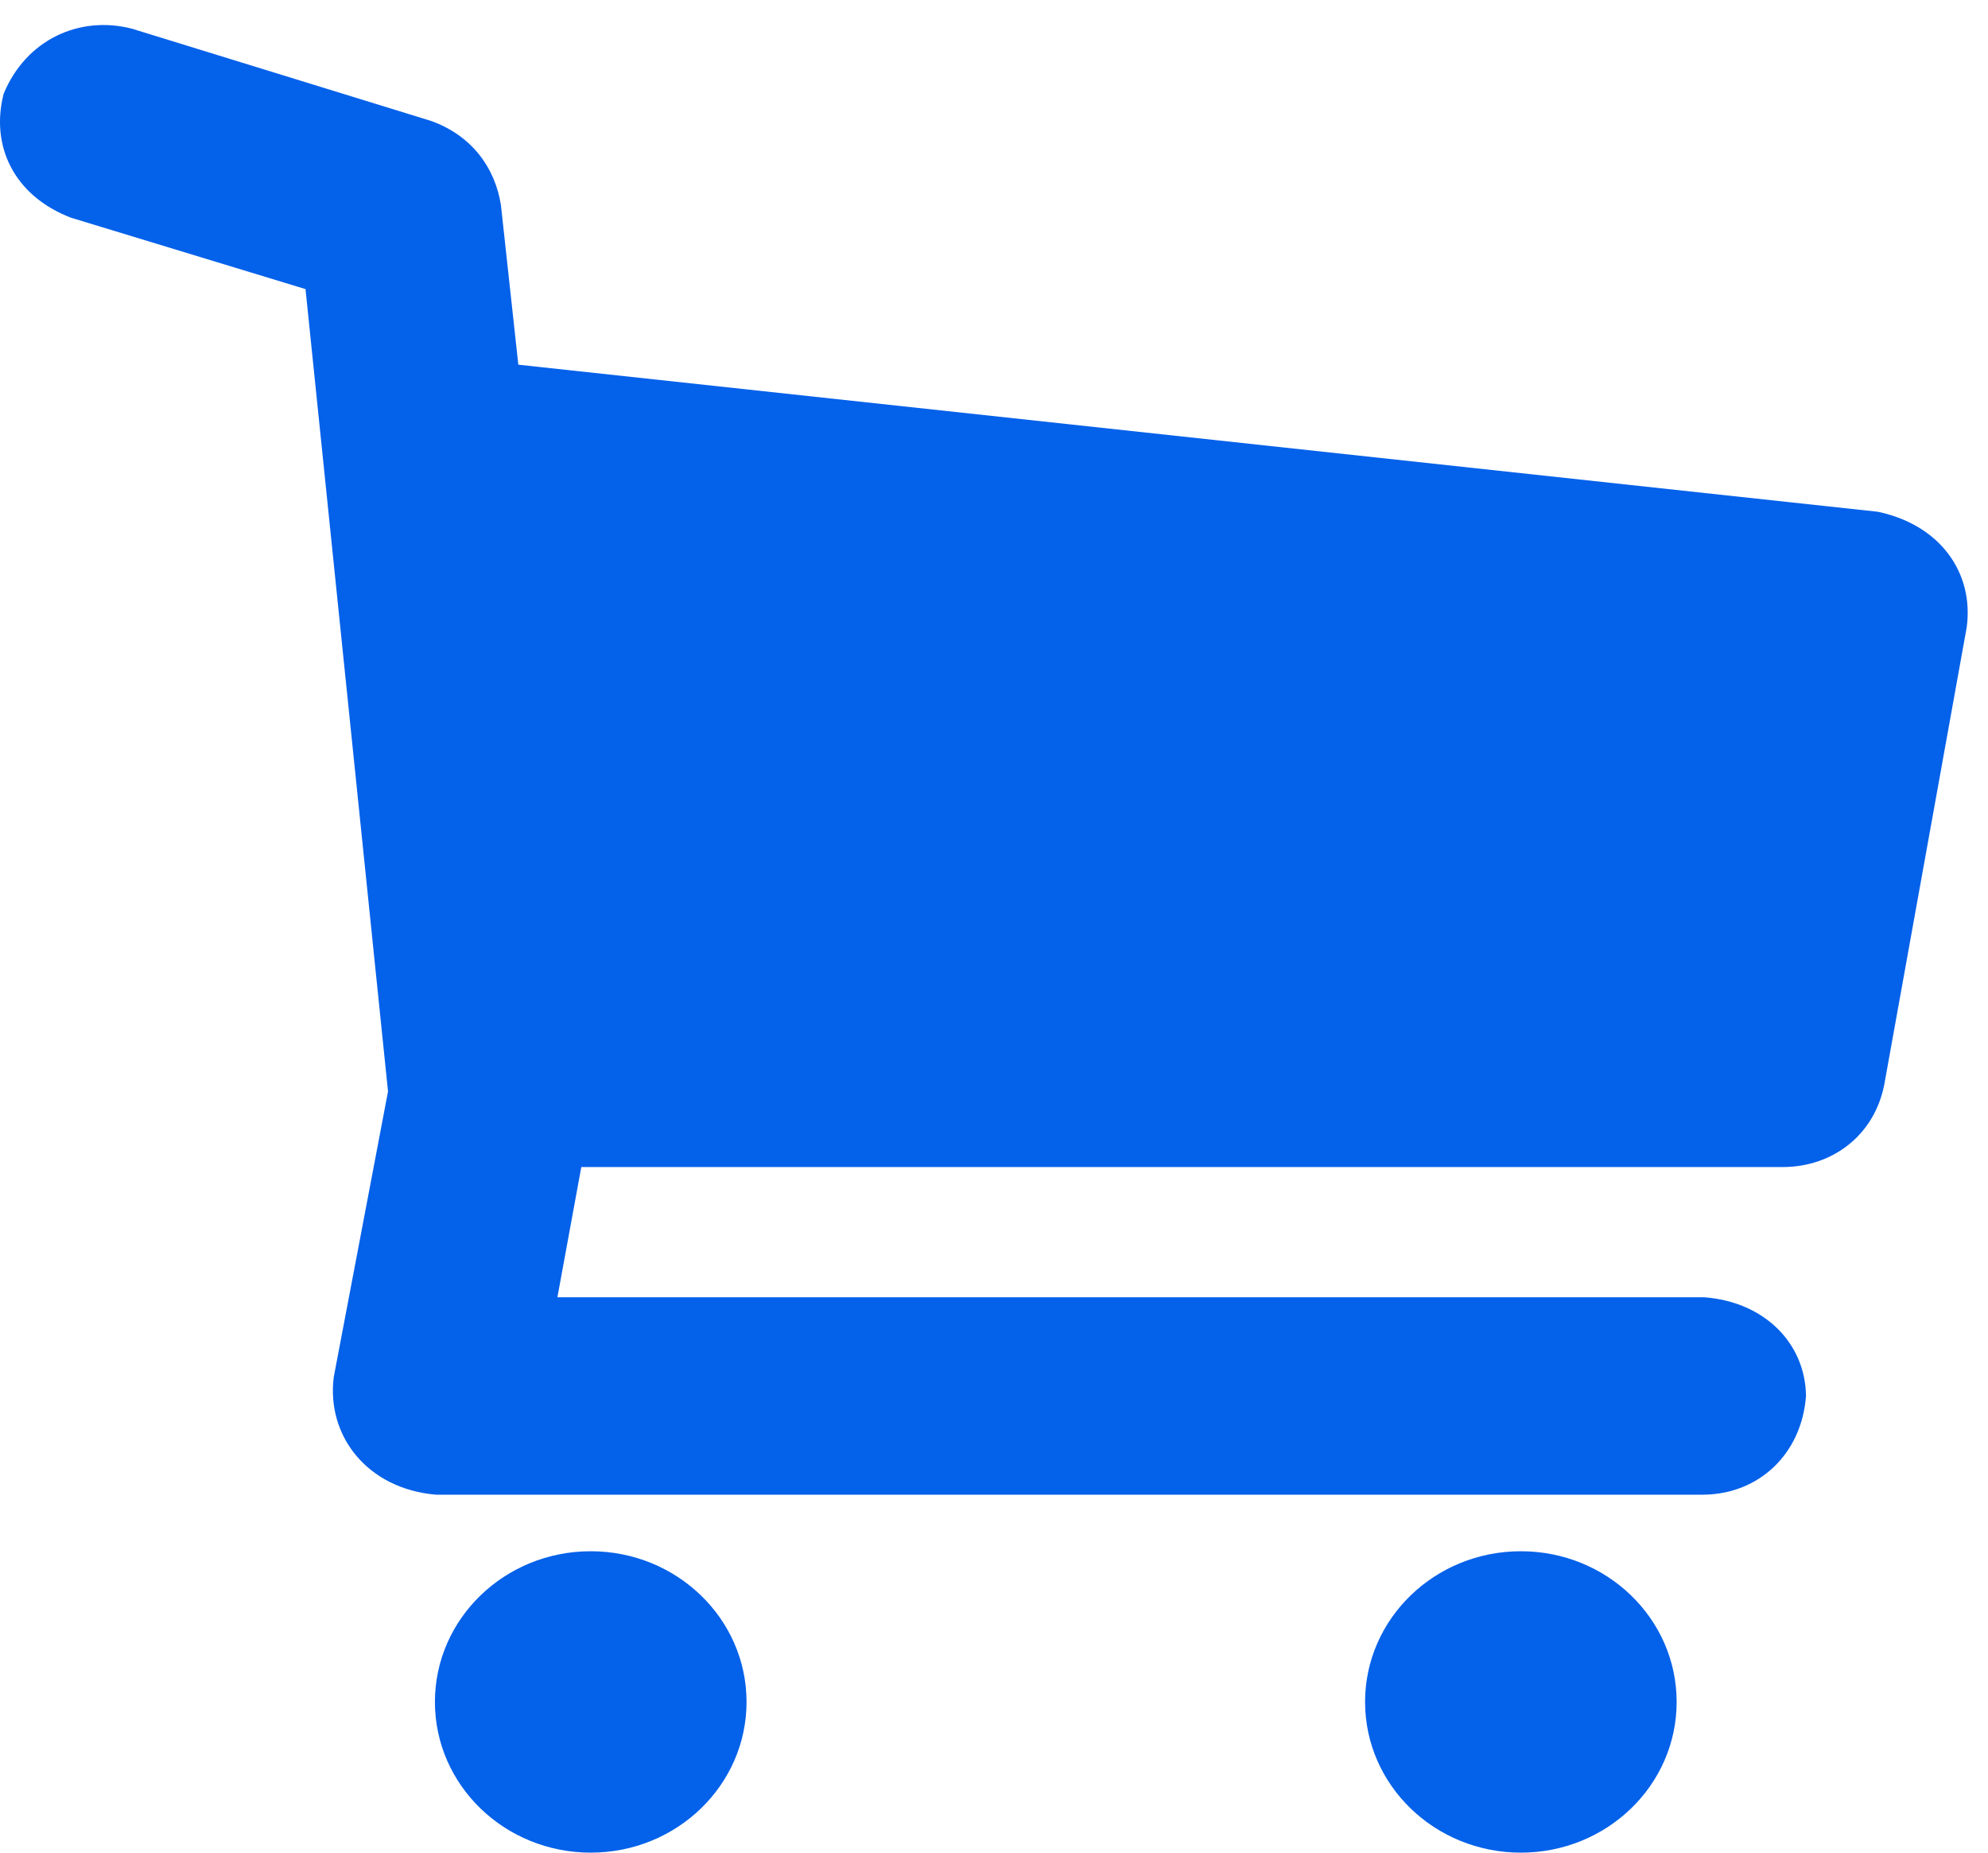
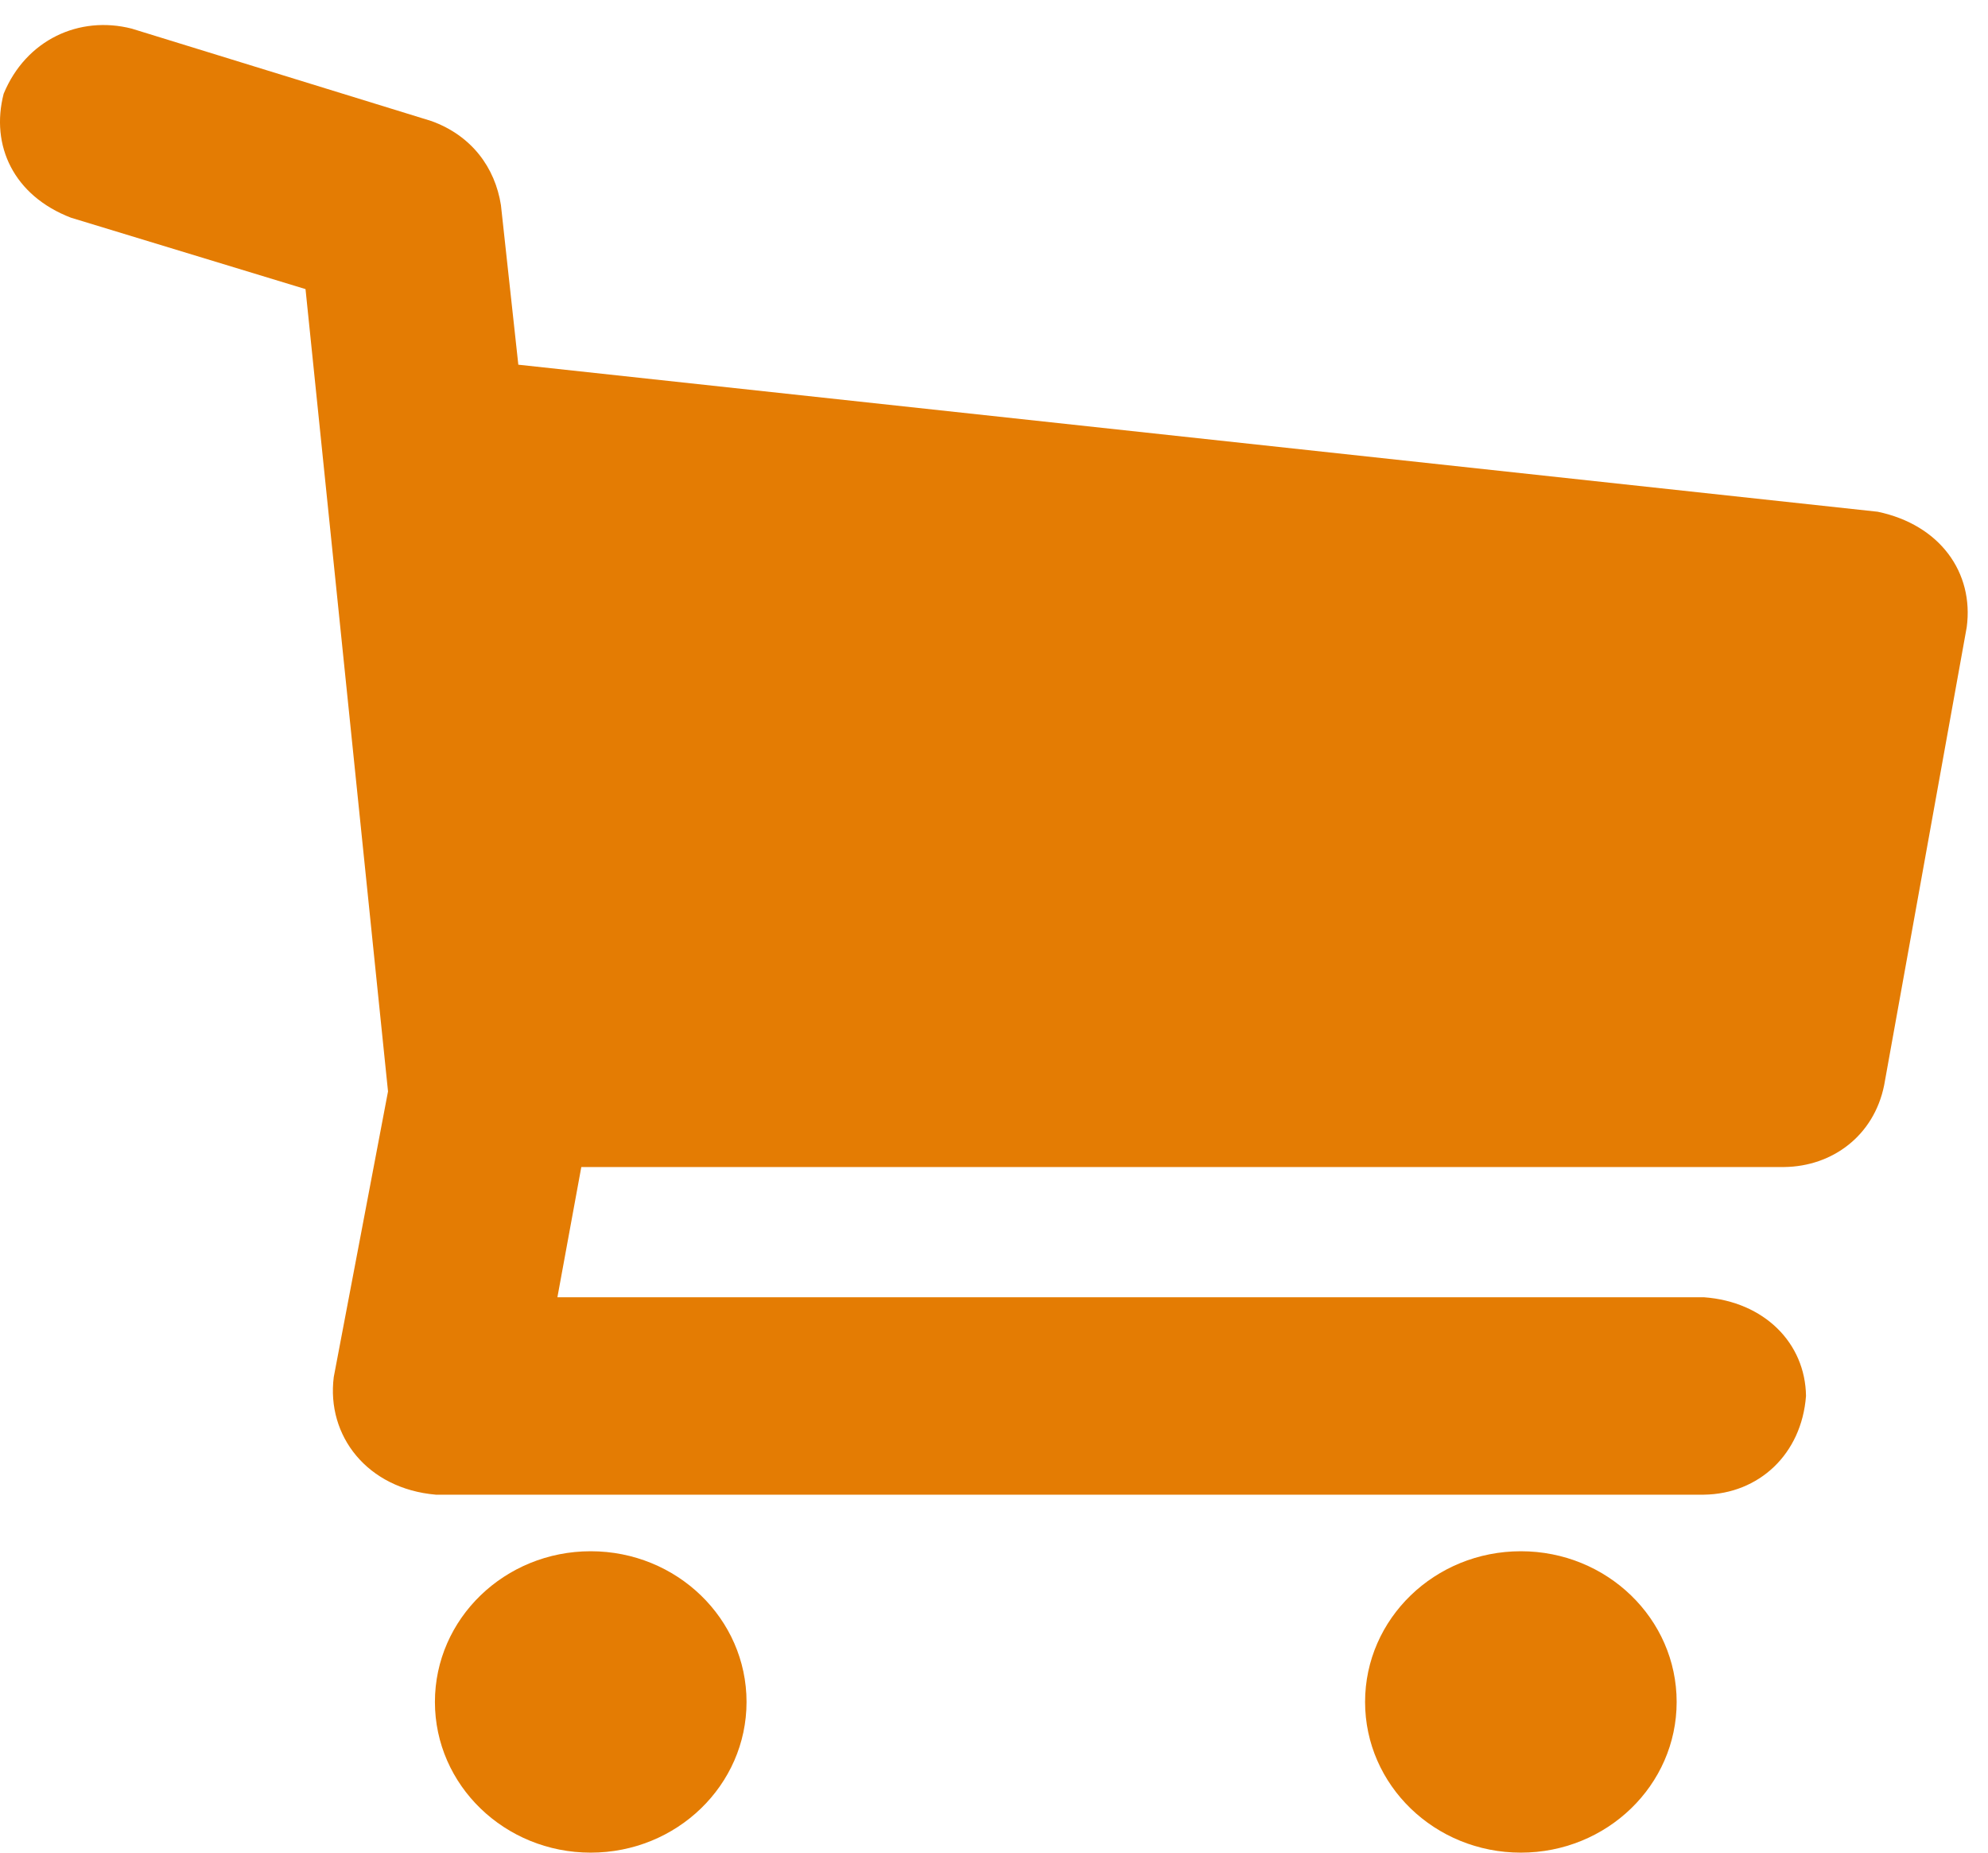
<svg xmlns="http://www.w3.org/2000/svg" width="44" height="41" viewBox="0 0 44 41" fill="none">
-   <path d="M43.529 13.881L41.702 24.014C41.477 25.134 40.555 25.814 39.492 25.827H12.866L12.337 28.709H37.713C39.049 28.807 39.956 29.723 39.972 30.893C39.875 32.183 38.928 33.062 37.713 33.078H9.645C8.127 32.946 7.222 31.776 7.387 30.475L8.588 24.154L6.762 6.398L1.571 4.818C0.303 4.331 -0.215 3.221 0.081 2.075C0.574 0.881 1.754 0.336 2.917 0.634L9.549 2.679C10.443 3.003 10.957 3.711 11.087 4.539L11.472 8.071L41.558 11.325C42.94 11.614 43.691 12.674 43.529 13.881ZM16.523 37.665C16.523 39.507 14.979 41 13.074 41C11.17 41 9.626 39.507 9.626 37.665C9.626 35.823 11.17 34.33 13.074 34.33C14.979 34.33 16.523 35.823 16.523 37.665ZM37.109 37.665C37.109 39.507 35.566 41 33.661 41C31.756 41 30.213 39.507 30.213 37.665C30.213 35.823 31.756 34.33 33.661 34.33C35.566 34.33 37.109 35.823 37.109 37.665Z" fill="#0461EA" />
+   <path d="M43.529 13.881L41.702 24.014C41.477 25.134 40.555 25.814 39.492 25.827H12.866L12.337 28.709H37.713C39.049 28.807 39.956 29.723 39.972 30.893C39.875 32.183 38.928 33.062 37.713 33.078H9.645C8.127 32.946 7.222 31.776 7.387 30.475L8.588 24.154L6.762 6.398L1.571 4.818C0.303 4.331 -0.215 3.221 0.081 2.075C0.574 0.881 1.754 0.336 2.917 0.634L9.549 2.679C10.443 3.003 10.957 3.711 11.087 4.539L11.472 8.071L41.558 11.325C42.94 11.614 43.691 12.674 43.529 13.881ZM16.523 37.665C16.523 39.507 14.979 41 13.074 41C11.17 41 9.626 39.507 9.626 37.665C9.626 35.823 11.17 34.33 13.074 34.33C14.979 34.33 16.523 35.823 16.523 37.665ZM37.109 37.665C37.109 39.507 35.566 41 33.661 41C31.756 41 30.213 39.507 30.213 37.665C30.213 35.823 31.756 34.33 33.661 34.33C35.566 34.33 37.109 35.823 37.109 37.665Z" fill="#e47c03" />
</svg>
